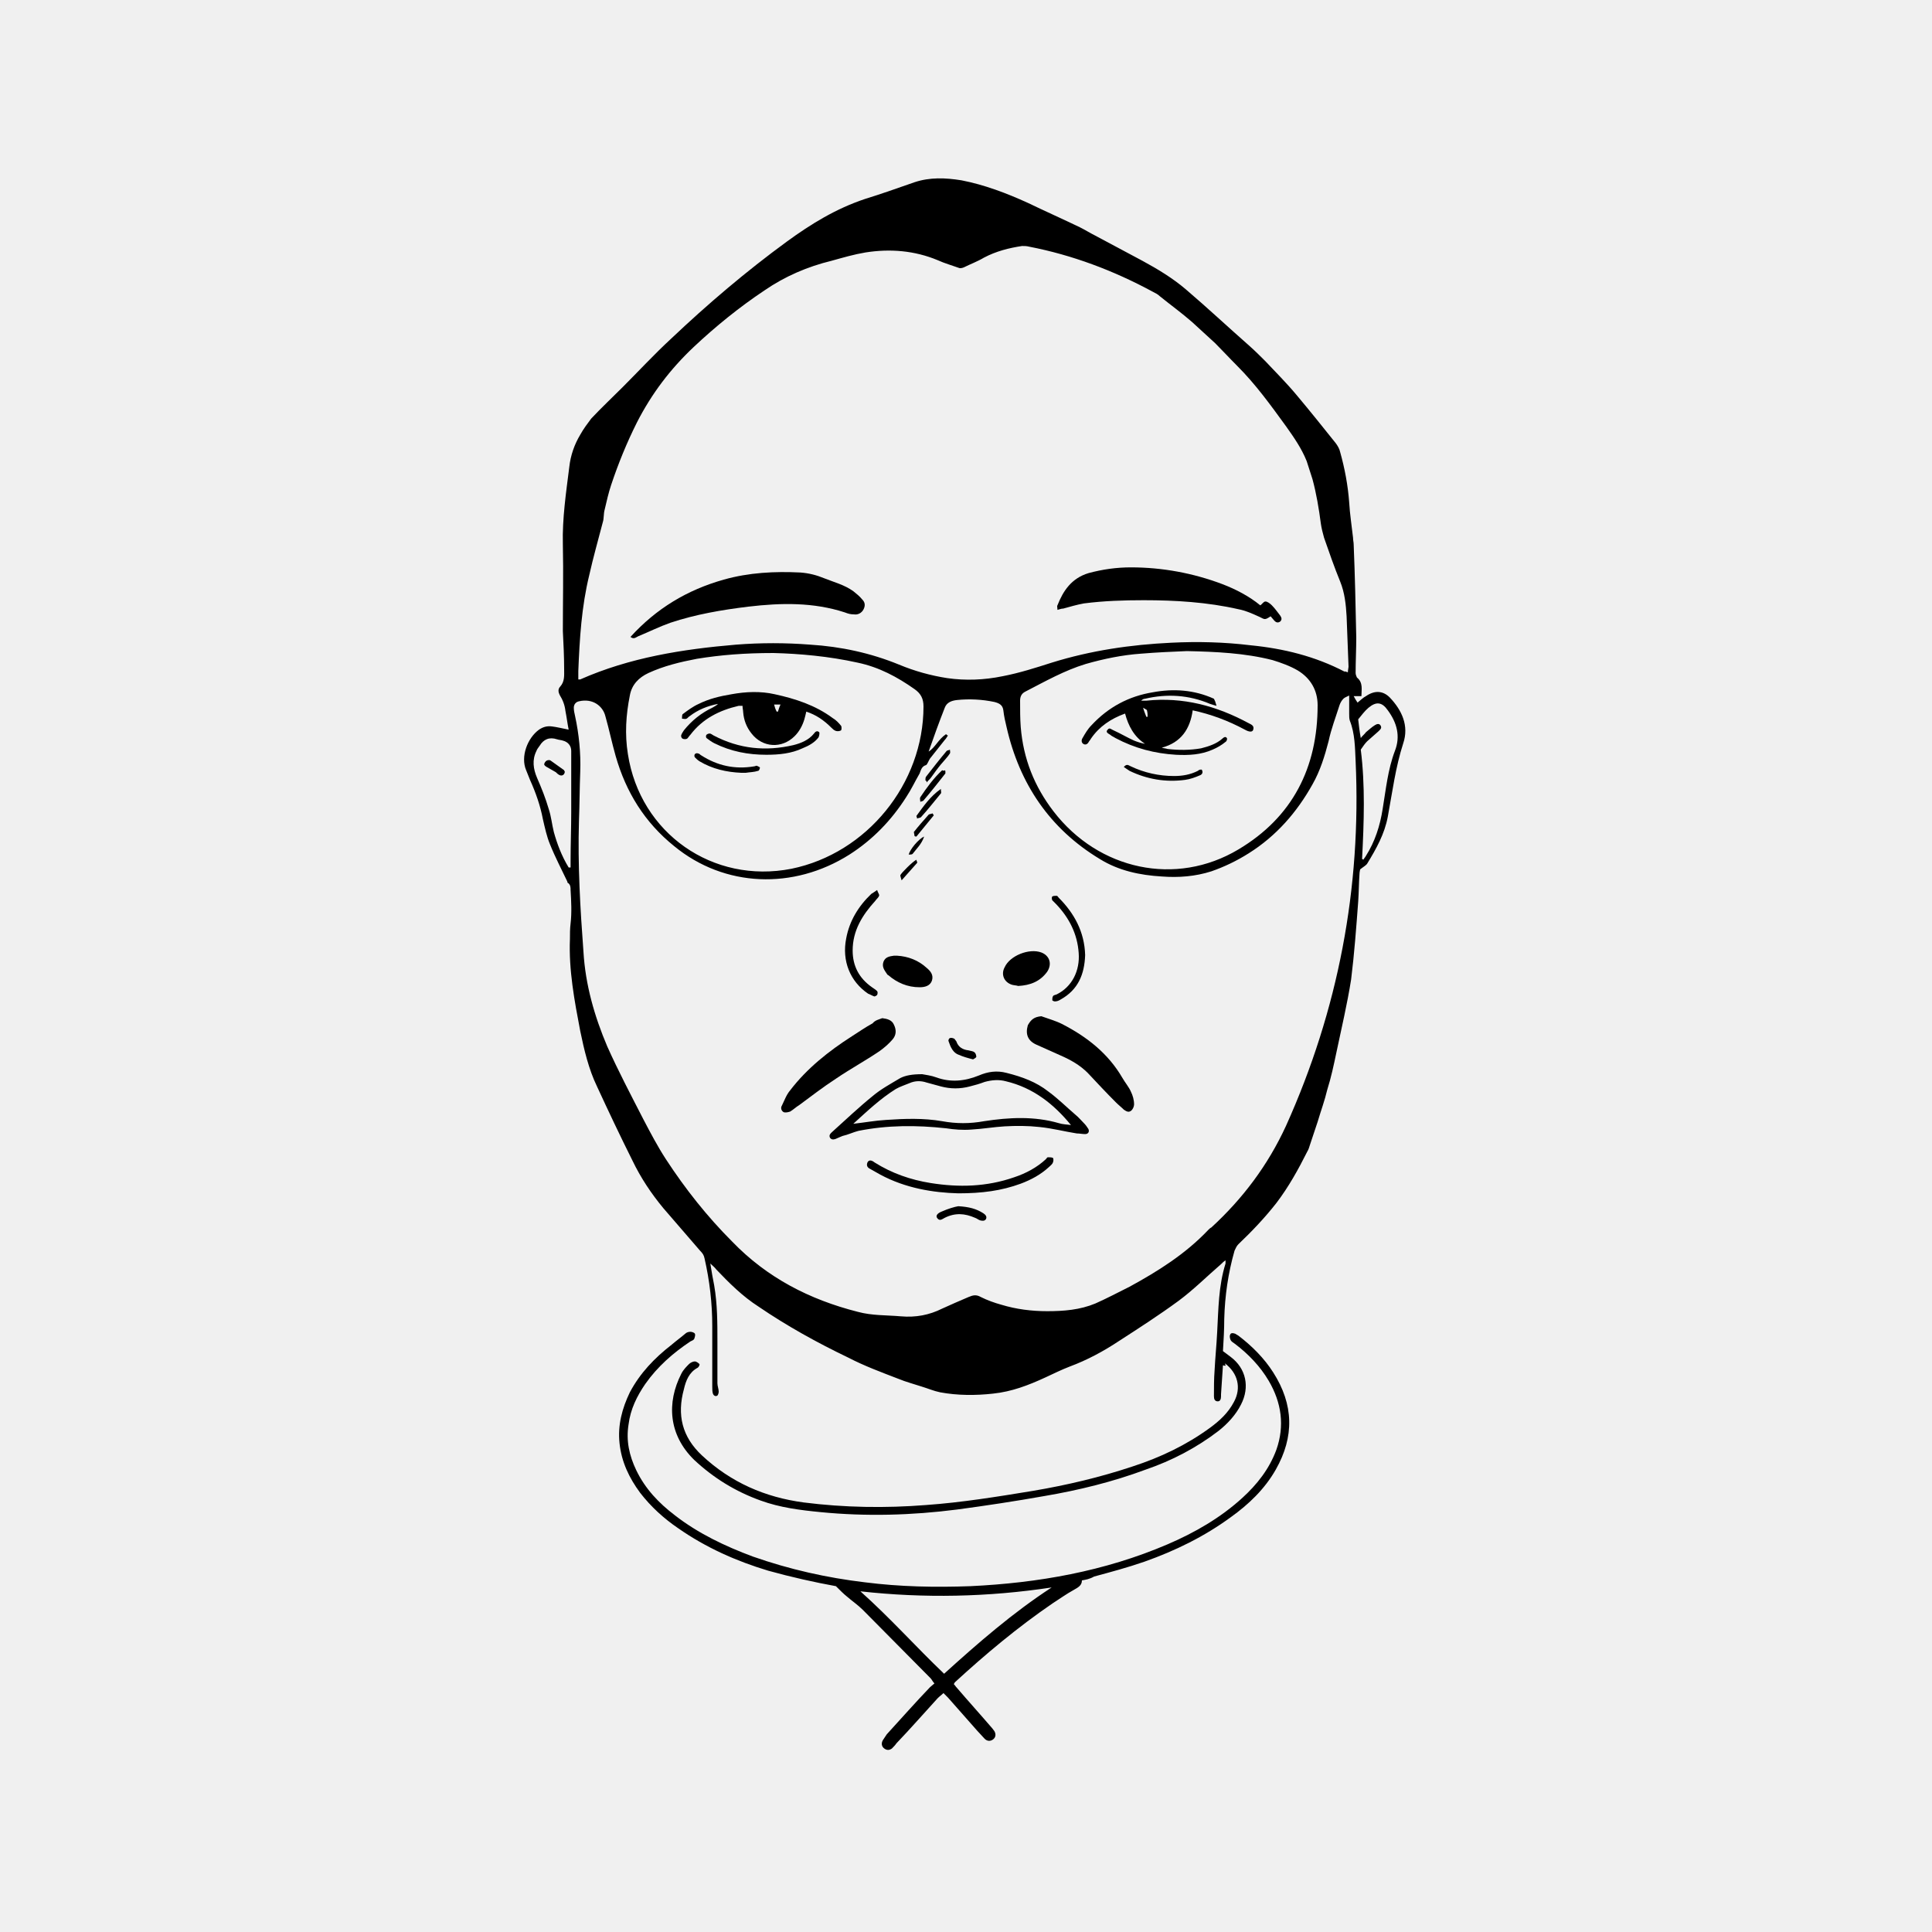
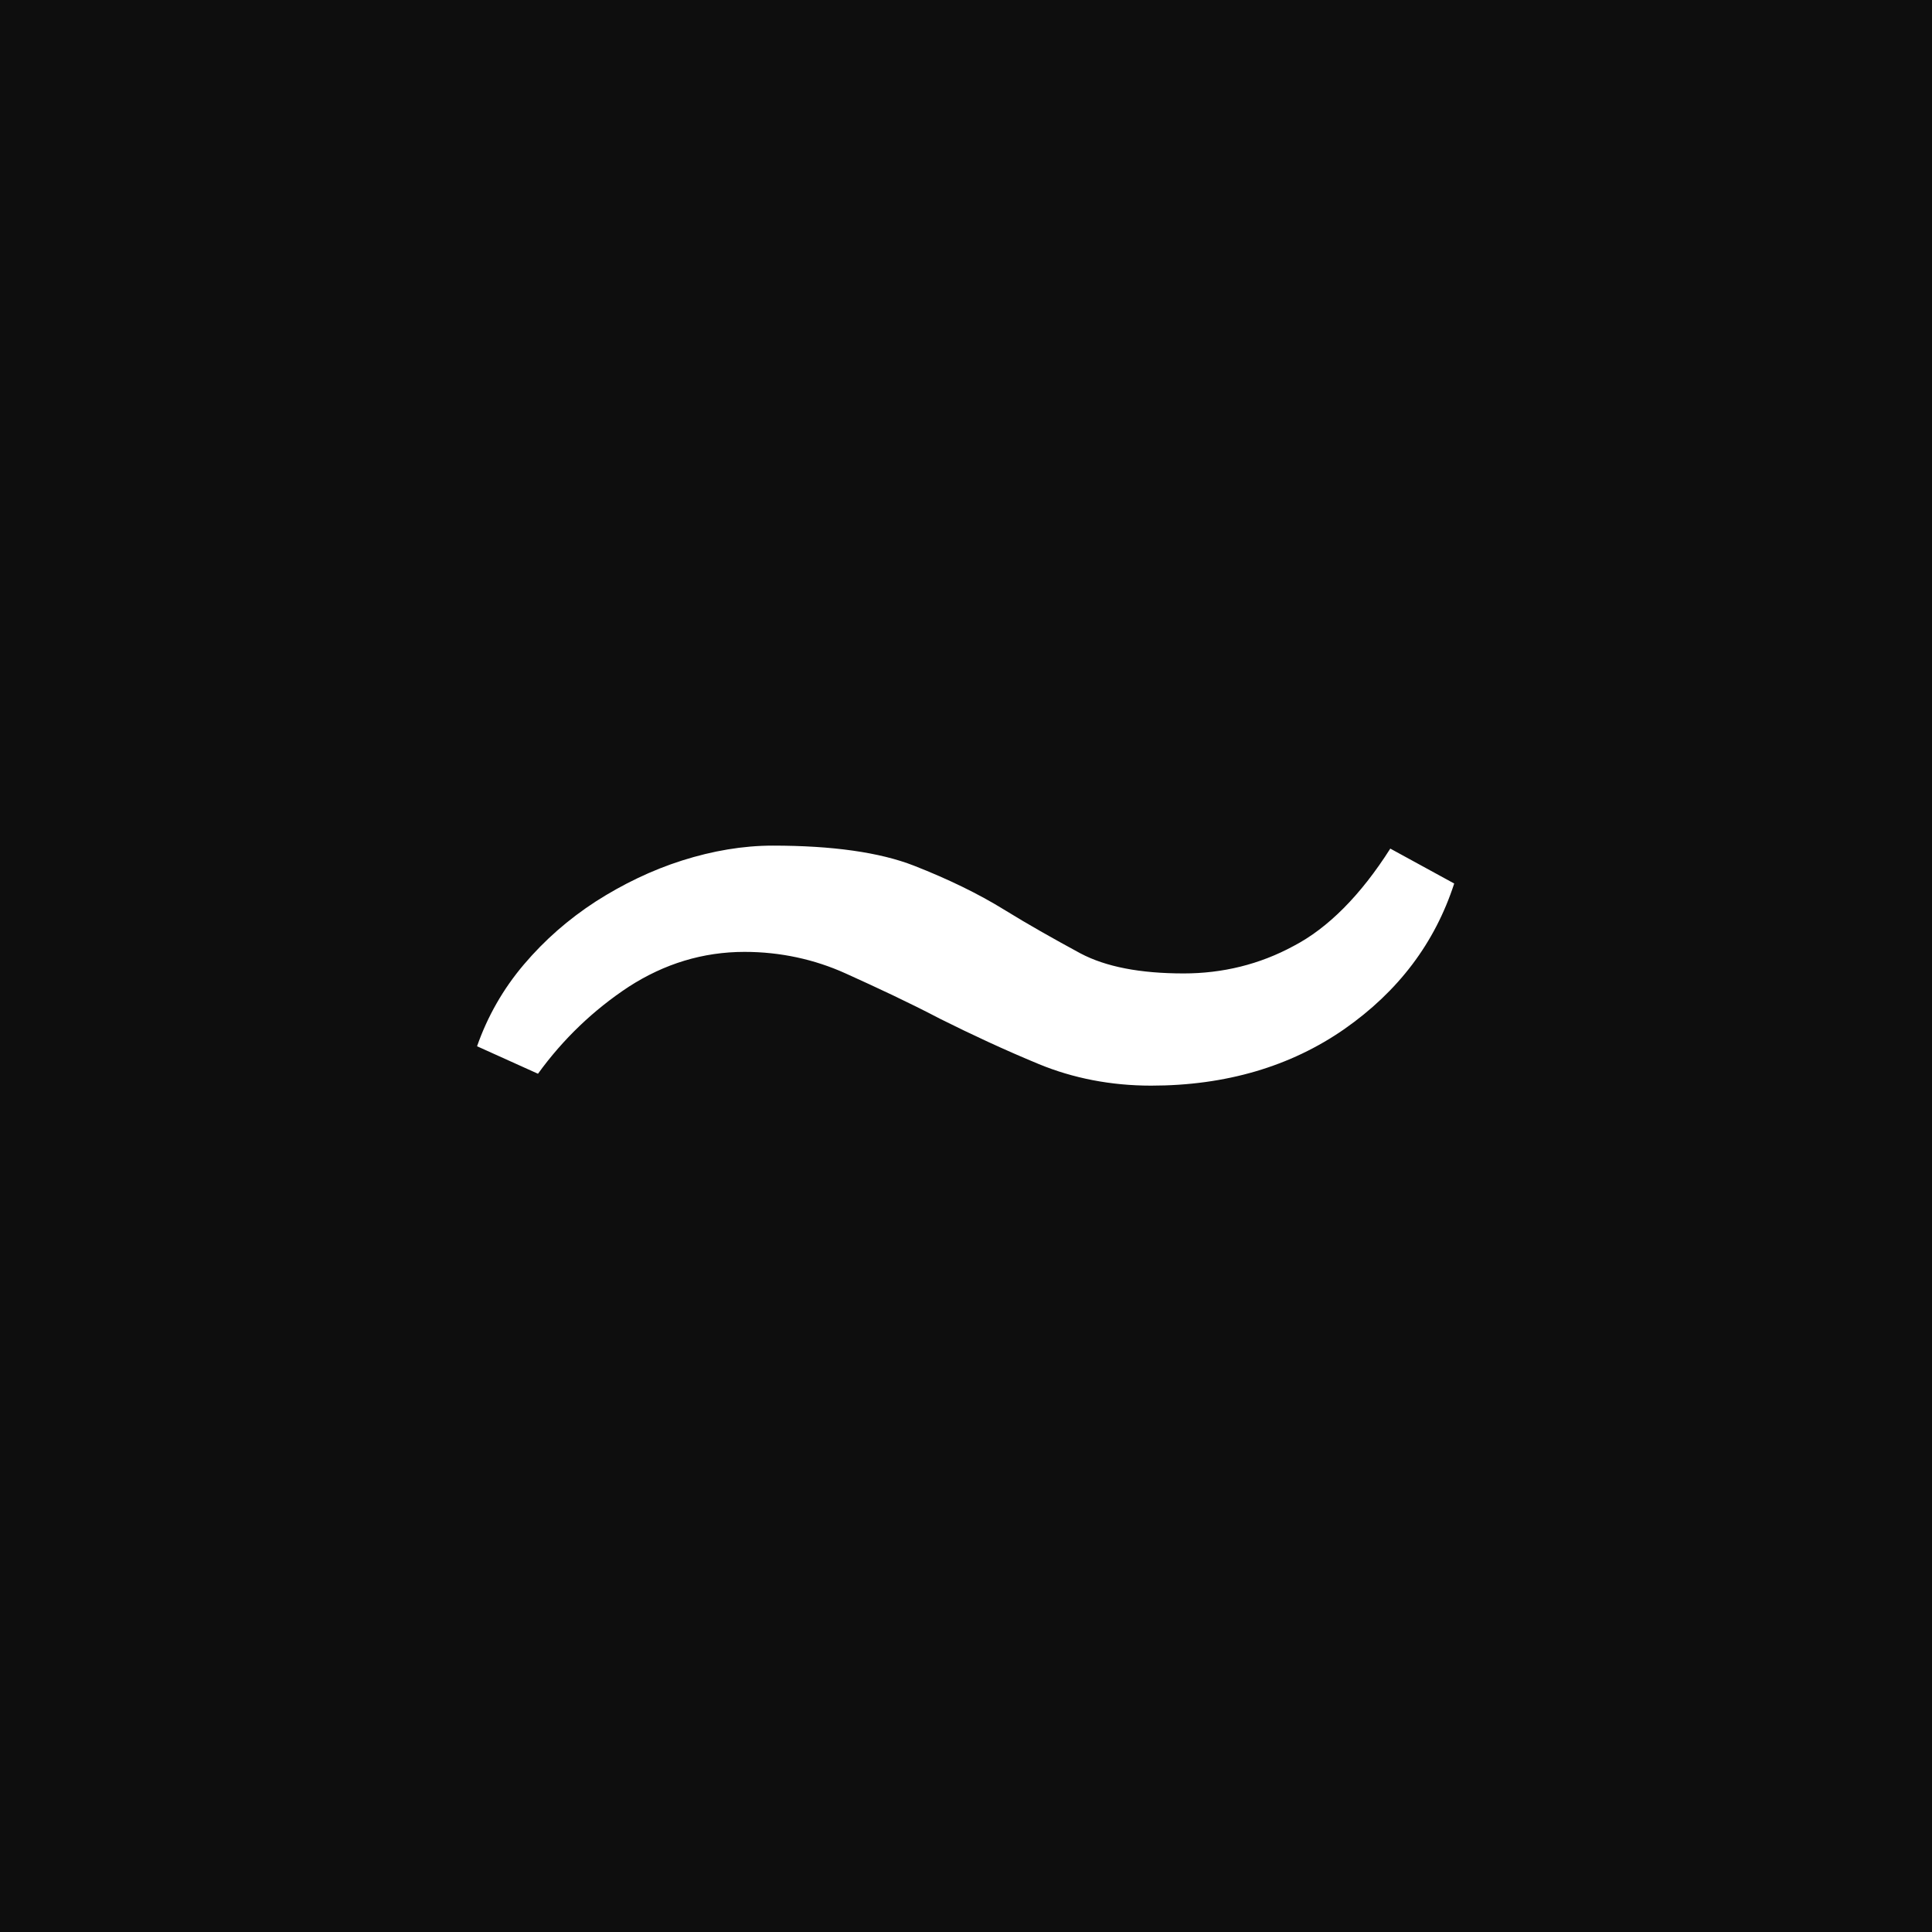
- <svg xmlns="http://www.w3.org/2000/svg" version="1.1" width="300" height="300">
-   <svg version="1.1" id="SvgjsSvg1000" x="0px" y="0px" viewBox="0 0 300 300" style="enable-background:new 0 0 300 300;" xml:space="preserve">
-     <g>
-       <path d="M189.9,212c-0.1,1.6-0.2,3-0.3,4.5c0,0.1,0,0.2,0,0.3c0,0.4-0.1,0.8-0.5,0.8c-0.5,0-0.6-0.4-0.6-0.8c0-1.3,0-2.7,0.1-4   c0.1-2,0.3-3.9,0.4-5.9c0.2-3.6,0.2-7.2,1.3-10.7c0-0.1,0-0.2,0-0.5c-0.3,0.2-0.5,0.4-0.7,0.6c-2.2,1.9-4.3,4-6.6,5.7   c-3,2.2-6.1,4.2-9.2,6.2c-2.4,1.6-5,3-7.7,4c-1.3,0.5-2.5,1.1-3.8,1.7c-2.6,1.2-5.2,2.2-8.1,2.5c-2.7,0.3-5.5,0.3-8.2-0.2   c-1-0.2-1.9-0.6-2.9-0.9c-1.2-0.4-2.4-0.7-3.6-1.2c-2.6-1-5.3-2-7.8-3.3c-4.8-2.3-9.5-4.9-13.9-7.9c-2.5-1.6-4.6-3.7-6.6-5.8   c-0.2-0.3-0.5-0.5-0.9-0.9c0.2,1.3,0.4,2.4,0.6,3.4c0.5,2.9,0.5,5.8,0.5,8.7c0,2.2,0,4.4,0,6.5c0,0.4,0.2,0.9,0.2,1.3   c0,0.2-0.1,0.5-0.2,0.6c-0.3,0.2-0.6,0-0.7-0.3c-0.1-0.3-0.1-0.7-0.1-1.1c0-3.1,0-6.2,0-9.4c0-3.5-0.4-7-1.2-10.5   c-0.1-0.5-0.3-0.8-0.7-1.2c-1.9-2.2-3.8-4.4-5.7-6.6c-1.9-2.3-3.5-4.7-4.8-7.4c-1.9-3.8-3.7-7.6-5.5-11.5c-1.3-2.7-2-5.7-2.6-8.6   c-0.9-4.7-1.8-9.5-1.6-14.3c0-0.8,0-1.6,0.1-2.4c0.2-1.7,0.1-3.5,0-5.2c0-0.4,0-0.8-0.4-1.1c-0.1,0-0.1-0.1-0.1-0.2   c-0.9-1.9-1.9-3.8-2.7-5.8c-0.5-1.2-0.8-2.6-1.1-3.9c-0.4-2.1-1.1-4.1-2-6.1c-0.2-0.5-0.4-1-0.6-1.5c-0.9-2.1,0.2-5,2-6.3   c0.6-0.4,1.2-0.6,2-0.5c0.8,0.1,1.6,0.3,2.6,0.5c-0.2-1-0.3-1.9-0.5-2.9c-0.1-0.9-0.4-1.7-0.9-2.5c-0.2-0.4-0.3-0.9,0.1-1.3   c0.7-0.8,0.6-1.7,0.6-2.7c0-2-0.1-3.9-0.2-5.9c0-4.5,0.1-9,0-13.5c-0.1-4,0.5-8,1-12c0.2-1.8,0.8-3.5,1.7-5   c0.5-0.9,1.1-1.7,1.7-2.5c1.6-1.7,3.3-3.3,4.9-4.9c2.5-2.5,4.9-5.1,7.5-7.5c5.7-5.4,11.7-10.5,18-15.1c3.7-2.7,7.6-5.1,12.1-6.6   c2.6-0.8,5.1-1.7,7.7-2.6c2.4-0.8,4.8-0.7,7.3-0.3c3.6,0.7,7,2,10.3,3.5c2.7,1.3,5.4,2.5,8.1,3.8c0.8,0.4,1.6,0.9,2.4,1.3   c2.4,1.3,4.9,2.6,7.3,3.9c2.4,1.3,4.7,2.7,6.7,4.4c3.4,2.9,6.6,5.9,9.9,8.8c0.9,0.8,1.7,1.6,2.5,2.4c1.6,1.7,3.3,3.4,4.8,5.2   c2.1,2.5,4.1,5,6.1,7.5c0.3,0.4,0.6,0.9,0.7,1.4c0.7,2.5,1.2,5.1,1.4,7.8c0.1,1.8,0.4,3.7,0.6,5.5c0,0.4,0.1,0.7,0.1,1.1   c0.2,4.8,0.3,9.6,0.4,14.4c0,1.8-0.1,3.7-0.1,5.5c0,0.2,0.1,0.5,0.2,0.7c1,0.8,0.7,1.9,0.7,2.9c-0.4,0-0.7,0-1.2,0   c0.2,0.4,0.4,0.7,0.6,1c0.5-0.4,0.9-0.8,1.3-1c1.3-0.9,2.6-0.9,3.7,0.2c1.9,2,3,4.4,2.1,7.1c-1.2,3.7-1.7,7.6-2.4,11.4   c-0.5,2.7-1.8,5-3.2,7.3c-0.2,0.3-0.6,0.5-1.1,0.9c0,0.1-0.1,0.4-0.1,0.7c-0.1,1.4-0.1,2.9-0.2,4.3c-0.3,4-0.6,8.1-1.1,12.1   c-0.6,3.8-1.5,7.6-2.3,11.4c-0.4,1.9-0.8,3.8-1.4,5.7c-0.4,1.7-1,3.3-1.5,5c-0.4,1.2-0.8,2.4-1.2,3.6c-0.1,0.3-0.2,0.7-0.4,1   c-1.4,2.8-2.9,5.5-4.8,8c-1.8,2.3-3.8,4.4-5.9,6.4c-0.3,0.3-0.4,0.6-0.6,1c-1,3.5-1.5,7-1.6,10.6c0,1.7-0.1,3.3-0.2,5   c0.4,0.3,0.8,0.6,1.2,0.9c2.4,1.8,3,4.7,1.6,7.4c-0.8,1.6-2.1,3-3.5,4.1c-3.4,2.6-7.2,4.6-11.3,6c-5.1,1.9-10.4,3.2-15.7,4.1   c-4.5,0.8-9.1,1.5-13.6,2.1c-7,0.9-14.1,1.1-21.2,0.4c-3.1-0.3-6.3-0.7-9.3-1.8c-3.9-1.4-7.3-3.5-10.3-6.3c-4-3.9-4.3-8.9-2-13.4   c0.3-0.6,0.8-1.1,1.2-1.5c0.2-0.2,0.6-0.4,0.9-0.4c0.2,0,0.5,0.2,0.7,0.4c0.1,0.1-0.1,0.5-0.3,0.6c-1.3,0.7-1.8,2-2.1,3.3   c-1.1,4-0.3,7.4,2.8,10.3c4.5,4.2,9.8,6.5,15.8,7.3c6.3,0.8,12.7,0.9,19,0.4c5.6-0.4,11.1-1.3,16.6-2.2c5.3-0.9,10.4-2.1,15.5-3.8   c4.3-1.4,8.3-3.3,12-6c1.5-1.1,2.8-2.3,3.7-4c1.2-2.2,0.6-4.5-1.4-6C190.4,212.2,190.3,212.1,189.9,212z M146.9,114   c0.1,0.1,0.2,0.2,0.3,0.2c-0.2,0.3-0.3,0.5-0.5,0.7c-0.8,1-1.5,1.9-2.3,2.9c-0.2,0.3-0.4,0.9-0.6,1c-0.7,0.2-0.8,0.8-1,1.3   c-0.7,1.2-1.3,2.5-2.1,3.7c-2.3,3.6-5.2,6.6-8.8,8.9c-8.7,5.5-19.4,5.1-27.2-1.3c-4.6-3.7-7.5-8.4-9.1-14c-0.6-2.1-1-4.1-1.6-6.2   c-0.4-1.6-2-2.8-4.1-2.3c-0.5,0.1-0.8,0.5-0.8,1c0,0.4,0.1,0.9,0.2,1.3c0.6,2.8,0.9,5.7,0.8,8.6c-0.1,2.6-0.1,5.1-0.2,7.7   c-0.2,6.8,0.2,13.6,0.7,20.3c0.3,5.1,1.7,10,3.7,14.7c1.7,3.8,3.7,7.6,5.6,11.3c1.1,2.1,2.2,4.2,3.5,6.2c3,4.6,6.4,8.9,10.3,12.8   c5.4,5.6,12,9,19.5,10.9c2.2,0.6,4.4,0.5,6.7,0.7c2.3,0.2,4.4-0.2,6.4-1.2c1.3-0.6,2.7-1.2,4.1-1.8c0.7-0.3,1.2-0.4,1.9,0   c1,0.5,2.1,0.9,3.2,1.2c2.3,0.7,4.7,1,7.1,1c2.6,0,5.1-0.2,7.5-1.2c1.8-0.8,3.5-1.7,5.3-2.6c4.4-2.4,8.7-5.1,12.2-8.8   c0.2-0.2,0.3-0.3,0.5-0.4c4.9-4.5,8.8-9.7,11.6-15.8c8.1-18,11.7-36.9,10.8-56.6c-0.1-2.1-0.1-4.3-0.9-6.3   c-0.1-0.3-0.1-0.7-0.1-1.1c0-0.9,0-1.7,0-2.8c-0.4,0.2-0.7,0.3-0.9,0.5c-0.3,0.3-0.5,0.7-0.6,1c-0.6,1.9-1.3,3.7-1.7,5.6   c-0.6,2.3-1.3,4.6-2.5,6.7c-2.4,4.3-5.6,8-9.9,10.7c-1.9,1.2-3.8,2.1-5.8,2.8c-2.5,0.8-5.1,1-7.7,0.8c-3.4-0.2-6.7-0.9-9.6-2.7   c-7.8-4.7-12.5-11.7-14.5-20.5c-0.2-0.8-0.4-1.7-0.5-2.6c-0.1-0.8-0.6-1.1-1.4-1.3c-1.9-0.4-3.9-0.5-5.8-0.3   c-0.9,0.1-1.6,0.4-1.9,1.2c-0.9,2.3-1.7,4.5-2.5,6.8C145.2,116.1,145.7,114.8,146.9,114z M209.3,104.4c0-0.4,0.1-0.7,0.1-0.9   c-0.1-2.6-0.2-5.2-0.3-7.8c-0.1-1.8-0.3-3.7-1-5.4c-0.9-2.2-1.7-4.5-2.5-6.8c-0.2-0.7-0.4-1.5-0.5-2.2c-0.3-2.3-0.7-4.7-1.3-6.9   c-0.3-0.9-0.6-1.9-0.9-2.8c-0.8-2-2-3.7-3.2-5.4c-2.4-3.3-4.7-6.5-7.6-9.4c-1.2-1.2-2.3-2.4-3.4-3.5c-1.2-1.1-2.4-2.2-3.6-3.3   c-1.6-1.4-3.4-2.7-5-4c-0.3-0.3-0.7-0.5-1.1-0.7c-6.1-3.3-12.5-5.7-19.2-7c-0.4-0.1-0.7-0.1-1.1-0.1c-2,0.3-4,0.8-5.9,1.8   c-1,0.6-2.1,1-3.1,1.5c-0.2,0.1-0.6,0.2-0.8,0.1c-1.1-0.4-2.2-0.7-3.3-1.2c-3.6-1.5-7.4-1.8-11.2-1.2c-1.8,0.3-3.5,0.8-5.3,1.3   c-3.7,0.9-7.2,2.4-10.4,4.6c-3.9,2.6-7.6,5.6-11,8.8c-3.6,3.4-6.5,7.2-8.8,11.7c-1.6,3.2-2.9,6.4-4,9.7c-0.4,1.2-0.7,2.5-1,3.8   c-0.2,0.7-0.1,1.4-0.3,2c-0.7,2.7-1.5,5.5-2.1,8.2c-1.2,4.9-1.5,9.9-1.7,14.9c0,0.4,0,0.8,0,1.3c0.2,0,0.3,0,0.3,0   c7.7-3.4,15.9-4.7,24.2-5.4c3.8-0.3,7.7-0.3,11.5,0c4.8,0.3,9.4,1.3,13.8,3.1c2.4,1,4.9,1.7,7.5,2.1c2.8,0.4,5.7,0.3,8.6-0.3   c2.6-0.5,5.1-1.3,7.6-2.1c6.1-1.9,12.3-2.8,18.6-3.1c4.1-0.2,8.2-0.1,12.3,0.4c5.1,0.5,10,1.7,14.6,4.1   C208.8,104.2,209,104.3,209.3,104.4z M120.1,101.4c-4.5,0-8.2,0.3-11.9,0.9c-2.6,0.5-5.1,1.1-7.5,2.2c-1.5,0.7-2.6,1.8-2.9,3.5   c-0.6,3-0.8,6-0.3,9.1c1.9,12.3,13.2,20.2,25.4,17.8c11.7-2.4,20.5-13.2,20.5-25.2c0-1.2-0.4-2-1.4-2.7c-2.7-1.9-5.5-3.4-8.8-4.1   C128.7,101.9,124.1,101.5,120.1,101.4z M184.3,101.1c-2.4,0.1-4.7,0.2-7.1,0.4c-2.9,0.2-5.8,0.8-8.6,1.6c-3.3,1-6.3,2.7-9.4,4.3   c-0.6,0.3-0.8,0.8-0.8,1.4c0,1.4,0,2.8,0.1,4.1c0.4,4.9,2.1,9.2,5.1,13.1c7,9.1,19,11.7,28.7,5.9c8.4-5,12.3-12.7,12.3-22.4   c0-2.3-1.1-4.2-3.1-5.4c-1.2-0.7-2.6-1.2-3.9-1.6C193.3,101.4,188.8,101.2,184.3,101.1z M211.5,133.4c0.1,0,0.1,0,0.2,0.1   c0.1-0.2,0.3-0.4,0.4-0.6c1.4-2.2,2.2-4.7,2.6-7.3c0.5-3,0.8-6.1,1.9-9c0.9-2.3,0.3-4.4-1.1-6.3c-0.9-1.3-1.8-1.4-3-0.4   c-0.6,0.5-1.1,1.2-1.6,1.8c0.1,0.9,0.2,1.8,0.4,2.9c0.3-0.4,0.6-0.6,0.8-0.9c0.5-0.4,0.9-0.8,1.4-1.1c0.3-0.2,0.7-0.3,0.9,0.1   c0.2,0.4-0.1,0.6-0.4,0.9c-0.6,0.5-1.1,1-1.7,1.5c-0.3,0.3-0.6,0.7-1,1.3C212,121.9,211.8,127.7,211.5,133.4z M88.3,134.7   c0.1,0,0.2,0,0.3,0c0-0.3,0-0.7,0-1c0-2.5,0.1-5.1,0.1-7.6c0-3.2,0-6.3,0-9.5c0-0.8-0.5-1.4-1.3-1.6c-0.3-0.1-0.6-0.1-0.9-0.2   c-1.2-0.4-2.1,0-2.7,1c-0.2,0.3-0.4,0.5-0.5,0.8c-0.7,1.4-0.5,2.8,0.1,4.2c0.7,1.6,1.3,3.1,1.8,4.8c0.4,1.2,0.5,2.4,0.8,3.6   C86.5,131,87.2,132.9,88.3,134.7z" />
-       <path d="M168,245.4c0,0.8-0.6,1.1-1.3,1.5c-1.1,0.6-2.2,1.4-3.3,2.1c-5.4,3.7-10.3,7.8-15.1,12.2c-0.1,0.1-0.1,0.2-0.2,0.3   c0.2,0.2,0.3,0.4,0.5,0.6c1.8,2.1,3.7,4.2,5.5,6.3c0.1,0.1,0.2,0.3,0.3,0.4c0.3,0.5,0.2,1-0.2,1.3c-0.4,0.3-0.9,0.3-1.3-0.1   c-0.4-0.4-0.8-0.9-1.2-1.3c-1.5-1.7-3-3.4-4.5-5.1c-0.2-0.2-0.4-0.4-0.7-0.7c-0.3,0.3-0.6,0.5-0.9,0.8c-2.1,2.3-4.2,4.7-6.4,7   c-0.2,0.3-0.5,0.6-0.7,0.8c-0.4,0.3-0.8,0.3-1.2,0c-0.4-0.3-0.5-0.8-0.2-1.3c0.2-0.3,0.4-0.6,0.6-0.9c2.2-2.4,4.4-4.9,6.7-7.3   c0.2-0.2,0.5-0.4,0.7-0.6c-0.3-0.3-0.4-0.6-0.6-0.8c-3.5-3.5-7-7.1-10.5-10.6c-0.8-0.8-1.7-1.4-2.5-2.1c-0.5-0.4-1-0.9-1.7-1.6   c-3.3-0.6-6.9-1.4-10.5-2.4c-5-1.5-9.7-3.6-14-6.6c-2.2-1.5-4.2-3.3-5.9-5.5c-1.7-2.3-2.9-4.8-3.2-7.7c-0.3-2.8,0.4-5.4,1.6-7.9   c1.6-3,3.8-5.3,6.5-7.4c0.7-0.6,1.4-1.1,2.1-1.7c0.2-0.2,0.5-0.3,0.8-0.3c0.2,0,0.6,0.1,0.7,0.3c0.1,0.2,0,0.5-0.1,0.8   c-0.1,0.2-0.4,0.3-0.6,0.4c-2.7,1.8-5.1,3.9-7,6.6c-1.3,1.9-2.3,3.9-2.6,6.3c-0.4,2.5,0.1,4.8,1.2,7.1c1.4,2.9,3.5,5.1,6,7   c3.6,2.8,7.8,4.8,12.1,6.4c5.7,2,11.5,3.3,17.4,4c5.5,0.7,10.9,0.8,16.4,0.6c10.5-0.5,20.8-2.3,30.6-6.5c4.2-1.8,8.2-4.1,11.6-7.2   c2.3-2.1,4.2-4.5,5.3-7.5c1.3-3.7,0.8-7.3-1.2-10.7c-1.3-2.2-3.1-4.1-5.2-5.7c-0.3-0.2-0.6-0.4-0.7-0.6c-0.1-0.2-0.2-0.6-0.1-0.8   c0.1-0.4,0.5-0.3,0.8-0.2c0.2,0.1,0.3,0.2,0.5,0.3c2.1,1.6,4,3.5,5.4,5.7c3.2,5,3.3,10,0.4,15.1c-1.7,3-4.2,5.4-7,7.4   c-4.1,3-8.6,5.2-13.4,6.9c-2.6,0.9-5.2,1.6-7.8,2.3C169.2,245.2,168.6,245.3,168,245.4z M163.3,246.5c-9.9,1.5-19.8,1.7-29.7,0.6   c4.6,4.1,8.6,8.6,13,12.8C151.9,255.1,157.3,250.4,163.3,246.5z" />
-       <path d="M143.2,166.8c0.5,0.1,1.4,0.2,2.2,0.5c2.2,0.8,4.4,0.6,6.6-0.3c1.4-0.6,2.8-0.8,4.3-0.4c2.4,0.6,4.6,1.4,6.5,2.9   c1.5,1.1,2.8,2.4,4.2,3.6c0.5,0.4,0.9,0.9,1.4,1.4c0.2,0.2,0.4,0.5,0.6,0.8c0.2,0.4,0,0.8-0.5,0.8c-0.4,0-0.9-0.1-1.3-0.1   c-1.9-0.3-3.8-0.8-5.8-1c-1.8-0.2-3.6-0.2-5.4-0.1c-1.7,0.1-3.4,0.4-5.2,0.5c-1.3,0.1-2.6,0-3.9-0.2c-4.6-0.5-9.1-0.5-13.6,0.4   c-0.8,0.2-1.6,0.6-2.5,0.8c-0.2,0.1-0.5,0.2-0.7,0.3c-0.4,0.2-0.9,0.4-1.2,0c-0.3-0.5,0.2-0.8,0.5-1.1c2-1.8,4-3.7,6.1-5.4   c1.3-1.1,2.8-1.9,4.3-2.8C140.6,167,141.6,166.8,143.2,166.8z M132.5,174.5c1.8-0.2,3.4-0.5,5.1-0.6c2.9-0.2,5.8-0.3,8.7,0.2   c2.2,0.4,4.3,0.4,6.5,0c3.9-0.6,7.8-0.8,11.6,0.3c0.6,0.2,1.3,0.2,1.9,0.3c-2.7-3.3-5.9-5.8-10.1-6.8c-1.1-0.3-2.2-0.2-3.3,0.1   c-0.8,0.3-1.5,0.5-2.3,0.7c-1.5,0.4-3,0.4-4.5,0c-0.7-0.2-1.5-0.4-2.2-0.6c-0.9-0.3-1.8-0.3-2.7,0.1c-0.7,0.3-1.4,0.5-2.1,0.9   C136.7,170.6,134.7,172.5,132.5,174.5z" />
-       <path d="M137,158.1c0.8,0.1,1.5,0.3,1.8,1c0.4,0.8,0.4,1.6-0.2,2.3c-0.6,0.7-1.3,1.3-2,1.8c-2.2,1.5-4.6,2.8-6.8,4.3   c-2,1.3-3.8,2.7-5.7,4.1c-0.5,0.3-0.9,0.7-1.4,1c-0.3,0.1-0.7,0.2-1,0.1c-0.4-0.2-0.5-0.7-0.3-1c0.4-0.8,0.7-1.7,1.3-2.4   c2.6-3.4,6-6.1,9.6-8.4c1.1-0.7,2.1-1.4,3.2-2C135.9,158.4,136.5,158.3,137,158.1z" />
-       <path d="M161.7,157.8c1.1,0.4,2.2,0.7,3.2,1.2c3.9,2,7.2,4.6,9.4,8.4c0.4,0.7,1,1.4,1.3,2.1c0.3,0.6,0.5,1.3,0.5,2   c0,0.3-0.2,0.8-0.5,1c-0.4,0.3-0.8,0-1.1-0.2c-0.4-0.4-0.8-0.7-1.2-1.1c-1.5-1.5-2.9-3-4.4-4.6c-1.2-1.2-2.6-2-4.2-2.7   c-1.3-0.6-2.5-1.1-3.8-1.7c-1.3-0.6-1.7-1.6-1.3-3C160.1,158.3,160.6,157.9,161.7,157.8z" />
-       <path d="M148.8,185.3c-3.9-0.1-8.2-0.8-12.1-2.9c-0.5-0.3-1.1-0.6-1.6-0.9c-0.4-0.2-0.6-0.5-0.4-1c0.2-0.4,0.6-0.4,1.1,0   c2.7,1.7,5.6,2.7,8.7,3.2c4.4,0.7,8.7,0.6,13-0.9c1.8-0.6,3.5-1.5,4.9-2.8c0.1-0.1,0.2-0.3,0.3-0.3c0.3,0,0.6,0,0.8,0.1   c0.1,0.1,0.1,0.5,0,0.7c-0.1,0.3-0.4,0.5-0.6,0.7c-1.3,1.2-2.8,2-4.4,2.6C155.5,184.9,152.5,185.3,148.8,185.3z" />
-       <path d="M158.1,153.1c-0.3-0.1-0.7-0.1-1-0.2c-1.2-0.4-1.7-1.6-1.1-2.7c0.8-1.8,3.8-3,5.7-2.3c1.3,0.5,1.7,1.8,0.9,3   C161.5,152.4,160,153,158.1,153.1z" />
-       <path d="M139.3,148.4c1.7,0.1,3.3,0.7,4.6,1.9c0.6,0.5,1.1,1.1,0.8,2c-0.3,0.8-1.1,1-1.9,1c-1.9,0-3.5-0.7-4.9-1.9   c-0.1,0-0.1-0.1-0.2-0.2c-0.4-0.6-0.8-1.1-0.5-1.9c0.3-0.7,0.9-0.8,1.6-0.9C139,148.4,139.2,148.4,139.3,148.4z" />
-       <path d="M136.2,138.2c0.1,0.4,0.4,0.7,0.3,0.9c-0.1,0.3-0.4,0.5-0.6,0.8c-2,2.2-3.5,4.6-3.5,7.7c0,2.4,1,4.3,3,5.7   c0.3,0.2,0.6,0.4,0.8,0.6c0.1,0.1,0.1,0.4,0,0.6c-0.1,0.1-0.4,0.3-0.5,0.2c-0.3-0.1-0.6-0.3-0.9-0.4c-2.8-1.9-4.1-5.1-3.4-8.6   c0.5-2.7,1.9-5,3.9-6.9C135.6,138.6,135.8,138.5,136.2,138.2z" />
-       <path d="M168.5,148.3c-0.1,3-1.1,5.4-3.8,6.9c-0.3,0.2-0.6,0.3-0.9,0.3c-0.1,0-0.4-0.1-0.4-0.2c0-0.2,0-0.4,0.1-0.6   c0.1-0.2,0.4-0.2,0.6-0.3c2.4-1.2,3.6-3.7,3.4-6.4c-0.2-3-1.5-5.5-3.5-7.6c-0.2-0.2-0.4-0.4-0.6-0.6c-0.1-0.2-0.1-0.5,0-0.6   c0.2-0.1,0.4-0.1,0.7-0.1c0.1,0,0.2,0.2,0.3,0.3C166.8,141.8,168.4,144.7,168.5,148.3z" />
-       <path d="M148.8,187.3c1.7,0.1,2.8,0.4,3.9,1.1c0.3,0.2,0.6,0.5,0.4,0.9c-0.2,0.3-0.5,0.3-0.9,0.2c-0.3-0.1-0.5-0.3-0.8-0.4   c-1.6-0.7-3.1-0.8-4.7,0c-0.4,0.2-0.8,0.6-1.2,0c-0.2-0.3,0-0.7,0.8-1C147.2,187.7,148.2,187.4,148.8,187.3z" />
-       <path d="M151.1,164.5c-0.8-0.2-1.5-0.4-2.2-0.7c-0.9-0.3-1.3-1.2-1.6-2.1c-0.1-0.2,0.1-0.5,0.2-0.5c0.2-0.1,0.5,0,0.7,0.1   c0.1,0.1,0.2,0.3,0.3,0.4c0.3,0.9,1,1.3,1.9,1.4c0.3,0.1,0.7,0.1,0.9,0.3c0.2,0.1,0.3,0.5,0.3,0.7   C151.6,164.2,151.3,164.4,151.1,164.5z" />
-       <path d="M143.7,121.2c0-0.2,0-0.5,0.1-0.6c1.1-1.4,2.1-2.7,3.2-4c0.1-0.1,0.4-0.1,0.5-0.2c0,0.2,0.1,0.4,0,0.6   c-0.4,0.6-0.9,1.1-1.4,1.7c-0.5,0.6-1,1.3-1.5,2c-0.2,0.3-0.5,0.5-0.7,0.8C143.9,121.3,143.8,121.2,143.7,121.2z" />
-       <path d="M146.7,119.6c0.1,0.1,0.1,0.1,0.1,0.2c0,0.1,0,0.2,0,0.3c-1.1,1.4-2.2,2.8-3.4,4.2c-0.1,0.1-0.2,0.1-0.5,0.2   c0-0.3-0.1-0.5,0-0.7c1-1.5,2.1-3,3.4-4.2C146.5,119.7,146.6,119.7,146.7,119.6z" />
-       <path d="M142.3,126.7c1.1-1.5,2.1-3,3.8-4.2c0,0.4,0.1,0.6,0,0.7c-1,1.2-2,2.5-3.1,3.7c-0.1,0.1-0.4,0.1-0.6,0.2   C142.4,126.9,142.3,126.8,142.3,126.7z" />
-       <path d="M145,126.6c-0.9,1.1-1.8,2.2-2.7,3.3c-0.1,0-0.2,0-0.3-0.1c0-0.2-0.1-0.5-0.1-0.6c0.7-0.9,1.5-1.8,2.3-2.7   c0.1-0.1,0.4-0.1,0.6-0.2C144.9,126.4,144.9,126.5,145,126.6z" />
-       <path d="M140,136.7c-0.1-0.4-0.2-0.6-0.2-0.8c0.2-0.4,1.9-2.1,2.5-2.4c0,0.2,0.2,0.4,0.1,0.5C141.6,134.9,140.9,135.7,140,136.7z" />
-       <path d="M143.5,129.9c-0.4,1.2-1.2,1.9-1.8,2.7c-0.1,0.1-0.4,0.1-0.6,0.1C141.3,131.9,142.6,130.3,143.5,129.9z" />
-       <path d="M97.9,98.9c4-4.4,8.8-7.3,14.5-8.9c3.9-1.1,7.9-1.3,11.9-1.1c1.3,0.1,2.5,0.4,3.7,0.9c1.5,0.6,3.1,1,4.5,2   c0.5,0.4,1,0.8,1.4,1.3c0.4,0.4,0.5,0.9,0.2,1.5c-0.3,0.6-0.9,0.9-1.5,0.8c-0.5,0-0.9-0.1-1.4-0.3c-4.9-1.6-9.9-1.5-15-0.9   c-4.1,0.5-8.2,1.2-12.1,2.5c-1.7,0.6-3.3,1.4-5,2.1C98.7,99,98.4,99.3,97.9,98.9z" />
-       <path d="M164.2,94.7c0-0.4-0.1-0.6,0-0.7c0.9-2.3,2.2-4.2,4.8-5c2.2-0.6,4.4-0.9,6.6-0.9c4.9,0,9.7,0.9,14.2,2.6   c2.1,0.8,4.2,1.9,5.9,3.3c0.3-0.2,0.5-0.6,0.8-0.6c0.3,0,0.7,0.3,1,0.6c0.5,0.5,0.9,1.1,1.3,1.6c0.2,0.3,0.3,0.6,0,0.9   c-0.4,0.3-0.7,0.1-0.9-0.1c-0.2-0.2-0.4-0.5-0.6-0.7c-0.9,0.6-0.9,0.5-1.7,0.1c-1.1-0.5-2.2-1-3.3-1.2c-4.8-1.1-9.8-1.4-14.7-1.4   c-3.1,0-6.2,0.1-9.3,0.5c-1.1,0.2-2.1,0.5-3.2,0.8C164.8,94.5,164.6,94.6,164.2,94.7z" />
-       <path d="M125.2,110.5c-0.1,0.5-0.2,0.8-0.3,1.2c-0.3,1-0.8,1.9-1.5,2.6c-2,2-5,1.8-6.7-0.4c-0.8-1-1.2-2.1-1.3-3.3   c0-0.3-0.1-0.6-0.1-1c-0.2,0-0.4,0-0.6,0c-3,0.7-5.6,2-7.5,4.5c-0.2,0.2-0.3,0.4-0.5,0.6c-0.2,0.1-0.5,0.1-0.7,0   c-0.2-0.1-0.3-0.4-0.2-0.6c0.1-0.3,0.3-0.5,0.4-0.7c1.2-1.5,2.7-2.7,4.4-3.5c0.3-0.2,0.6-0.3,0.9-0.6c-1.6,0.3-3.1,0.9-4.4,1.9   c-0.2,0.1-0.3,0.3-0.5,0.4c-0.2,0.1-0.4,0-0.7,0c0-0.2,0-0.6,0.1-0.7c0.8-0.6,1.6-1.2,2.5-1.6c1.6-0.8,3.3-1.2,5.1-1.5   c2.2-0.4,4.5-0.5,6.7,0c3.2,0.7,6.3,1.7,9,3.7c0.5,0.3,0.9,0.7,1.3,1.2c0.1,0.1,0.1,0.6,0,0.7c-0.1,0.1-0.5,0.2-0.8,0.1   c-0.3-0.1-0.5-0.3-0.7-0.5C127.9,111.8,126.7,111,125.2,110.5z M120.6,110.5c0.1,0,0.2,0,0.2,0c0.1-0.3,0.2-0.7,0.4-1.1   c-0.4,0-0.7,0-1,0C120.3,109.8,120.4,110.1,120.6,110.5z" />
-       <path d="M119,117.2c-2.8,0-5.5-0.5-8.1-1.8c-0.4-0.2-0.8-0.5-1.2-0.8c-0.1-0.1-0.1-0.4,0-0.5c0.1-0.1,0.3-0.2,0.5-0.2   c0.2,0,0.4,0.2,0.6,0.3c4,2.1,8.1,2.5,12.4,1.5c1.2-0.3,2.4-0.8,3.2-1.8c0.2-0.3,0.5-0.5,0.8-0.2c0.1,0.1,0,0.6-0.1,0.8   c-0.6,0.8-1.5,1.3-2.5,1.7C122.9,117,121,117.2,119,117.2z" />
-       <path d="M115.1,120c-2.3-0.1-4.5-0.6-6.5-1.8c-0.3-0.2-0.5-0.4-0.7-0.6c-0.1-0.1-0.1-0.4,0-0.5c0.1-0.1,0.3-0.2,0.5-0.1   c0.2,0,0.3,0.2,0.5,0.3c2.5,1.6,5.2,2.2,8.2,1.7c0.1,0,0.3-0.1,0.4-0.1c0.2,0.1,0.5,0.2,0.5,0.3c0,0.1-0.1,0.5-0.3,0.5   c-0.6,0.2-1.3,0.2-1.9,0.3C115.5,120,115.3,120,115.1,120z" />
-       <path d="M188.9,109.6c-0.4-0.1-0.7-0.2-1-0.3c-3.3-1.4-6.7-1.6-10.1-0.8c-0.2,0-0.4,0.1-0.6,0.3c0.3,0,0.5,0,0.8,0   c5.7-0.6,10.9,0.8,15.9,3.5c0.4,0.2,0.9,0.4,0.7,1c-0.1,0.4-0.6,0.4-1.3,0c-2.6-1.4-5.3-2.4-8.1-3c-0.4,2.9-1.8,5-4.8,5.8   c0.3,0.1,0.6,0.1,0.9,0.2c1.7,0.2,3.5,0.2,5.2-0.1c1.2-0.3,2.4-0.7,3.3-1.5c0.2-0.2,0.5-0.4,0.7-0.1c0.1,0.1,0,0.5-0.2,0.6   c-0.6,0.5-1.3,0.9-2,1.2c-1.8,0.8-3.7,0.9-5.7,0.8c-3.3-0.2-6.4-1-9.4-2.6c-0.3-0.2-0.6-0.3-0.8-0.5c-0.3-0.2-0.8-0.4-0.4-0.8   c0.3-0.4,0.6,0,0.9,0.1c1.1,0.5,2.1,1.1,3.2,1.6c0.5,0.2,1.1,0.4,1.7,0.5c-1.7-1.1-2.6-2.8-3.1-4.7c-2.2,0.8-4,2-5.3,3.9   c-0.1,0.2-0.3,0.4-0.4,0.6c-0.2,0.3-0.5,0.4-0.8,0.2c-0.3-0.2-0.3-0.6-0.1-0.9c0.4-0.7,0.8-1.4,1.4-2c2.6-2.8,5.8-4.5,9.5-5.1   c3.2-0.6,6.4-0.4,9.5,1C188.7,108.9,188.7,108.9,188.9,109.6z M178,111.3c0.1,0,0.1,0,0.2,0c0-0.3,0-0.6-0.1-1   c0-0.1-0.3-0.2-0.6-0.4C177.7,110.6,177.9,111,178,111.3z" />
-       <path d="M186.6,119.5c0.3,0.5,0,0.8-0.3,0.9c-0.7,0.3-1.5,0.6-2.3,0.7c-3,0.4-5.9-0.1-8.6-1.4c-0.3-0.2-0.6-0.4-0.9-0.6   c0.5-0.6,0.8-0.2,1.1-0.1c2.1,1,4.4,1.5,6.7,1.5c1.3,0,2.5-0.2,3.7-0.8C186.2,119.5,186.4,119.5,186.6,119.5z" />
-       <path d="M87.7,119.8c0,0.4-0.3,0.7-0.7,0.6c-0.3-0.1-0.5-0.3-0.7-0.5c-0.5-0.3-0.9-0.5-1.4-0.8c-0.2-0.1-0.4-0.3-0.4-0.4   c0-0.2,0.2-0.5,0.4-0.6c0.2-0.1,0.5-0.1,0.6,0c0.7,0.5,1.4,1,2.1,1.5C87.6,119.6,87.6,119.7,87.7,119.8z" />
-     </g>
-   </svg>
-   <style>@media (prefers-color-scheme: light) { :root { filter: none; } }
- @media (prefers-color-scheme: dark) { :root { filter: invert(100%); } }
+ <svg xmlns="http://www.w3.org/2000/svg" version="1.1" width="1000" height="1000">
+   <g transform="matrix(3.846154,0,0,3.846154,0,0)">
+     <svg version="1.1" width="260" height="260">
+       <svg version="1.1" id="Ebene_1" x="0px" y="0px" viewBox="0 0 260 260" style="enable-background:new 0 0 260 260;" xml:space="preserve">
+         <style type="text/css">
+ 	.st0{fill:#0E0E0E;}
+ 	.st1{fill:#FFFFFF;}
</style>
+         <rect class="st0" width="260" height="260" />
+         <path class="st1" d="M195.7,118.9c-2.6,8-7.5,14.5-14.8,19.6c-7.2,5-15.9,7.6-26,7.6c-5.4,0-10.5-1-15.1-2.9  c-4.6-1.9-9.1-4-13.3-6.1c-4.2-2.2-8.5-4.2-12.7-6.1c-4.2-1.9-8.8-2.9-13.6-2.9c-5.6,0-10.8,1.6-15.6,4.7c-4.7,3.1-8.8,7-12.2,11.7  l-8.2-3.7c1.4-4,3.5-7.7,6.3-11c2.8-3.3,6-6.1,9.7-8.5c3.6-2.3,7.5-4.2,11.6-5.5c4.1-1.3,8.2-2,12.2-2c8,0,14.4,0.9,19,2.7  c4.6,1.8,8.7,3.8,12.1,5.9c3.4,2.1,6.8,4,10.3,5.9c3.4,1.8,8,2.7,13.9,2.7c5.2,0,10.2-1.2,14.8-3.7c4.6-2.4,9-6.8,13-13.1  L195.7,118.9z" />
+       </svg>
+     </svg>
+   </g>
</svg>
